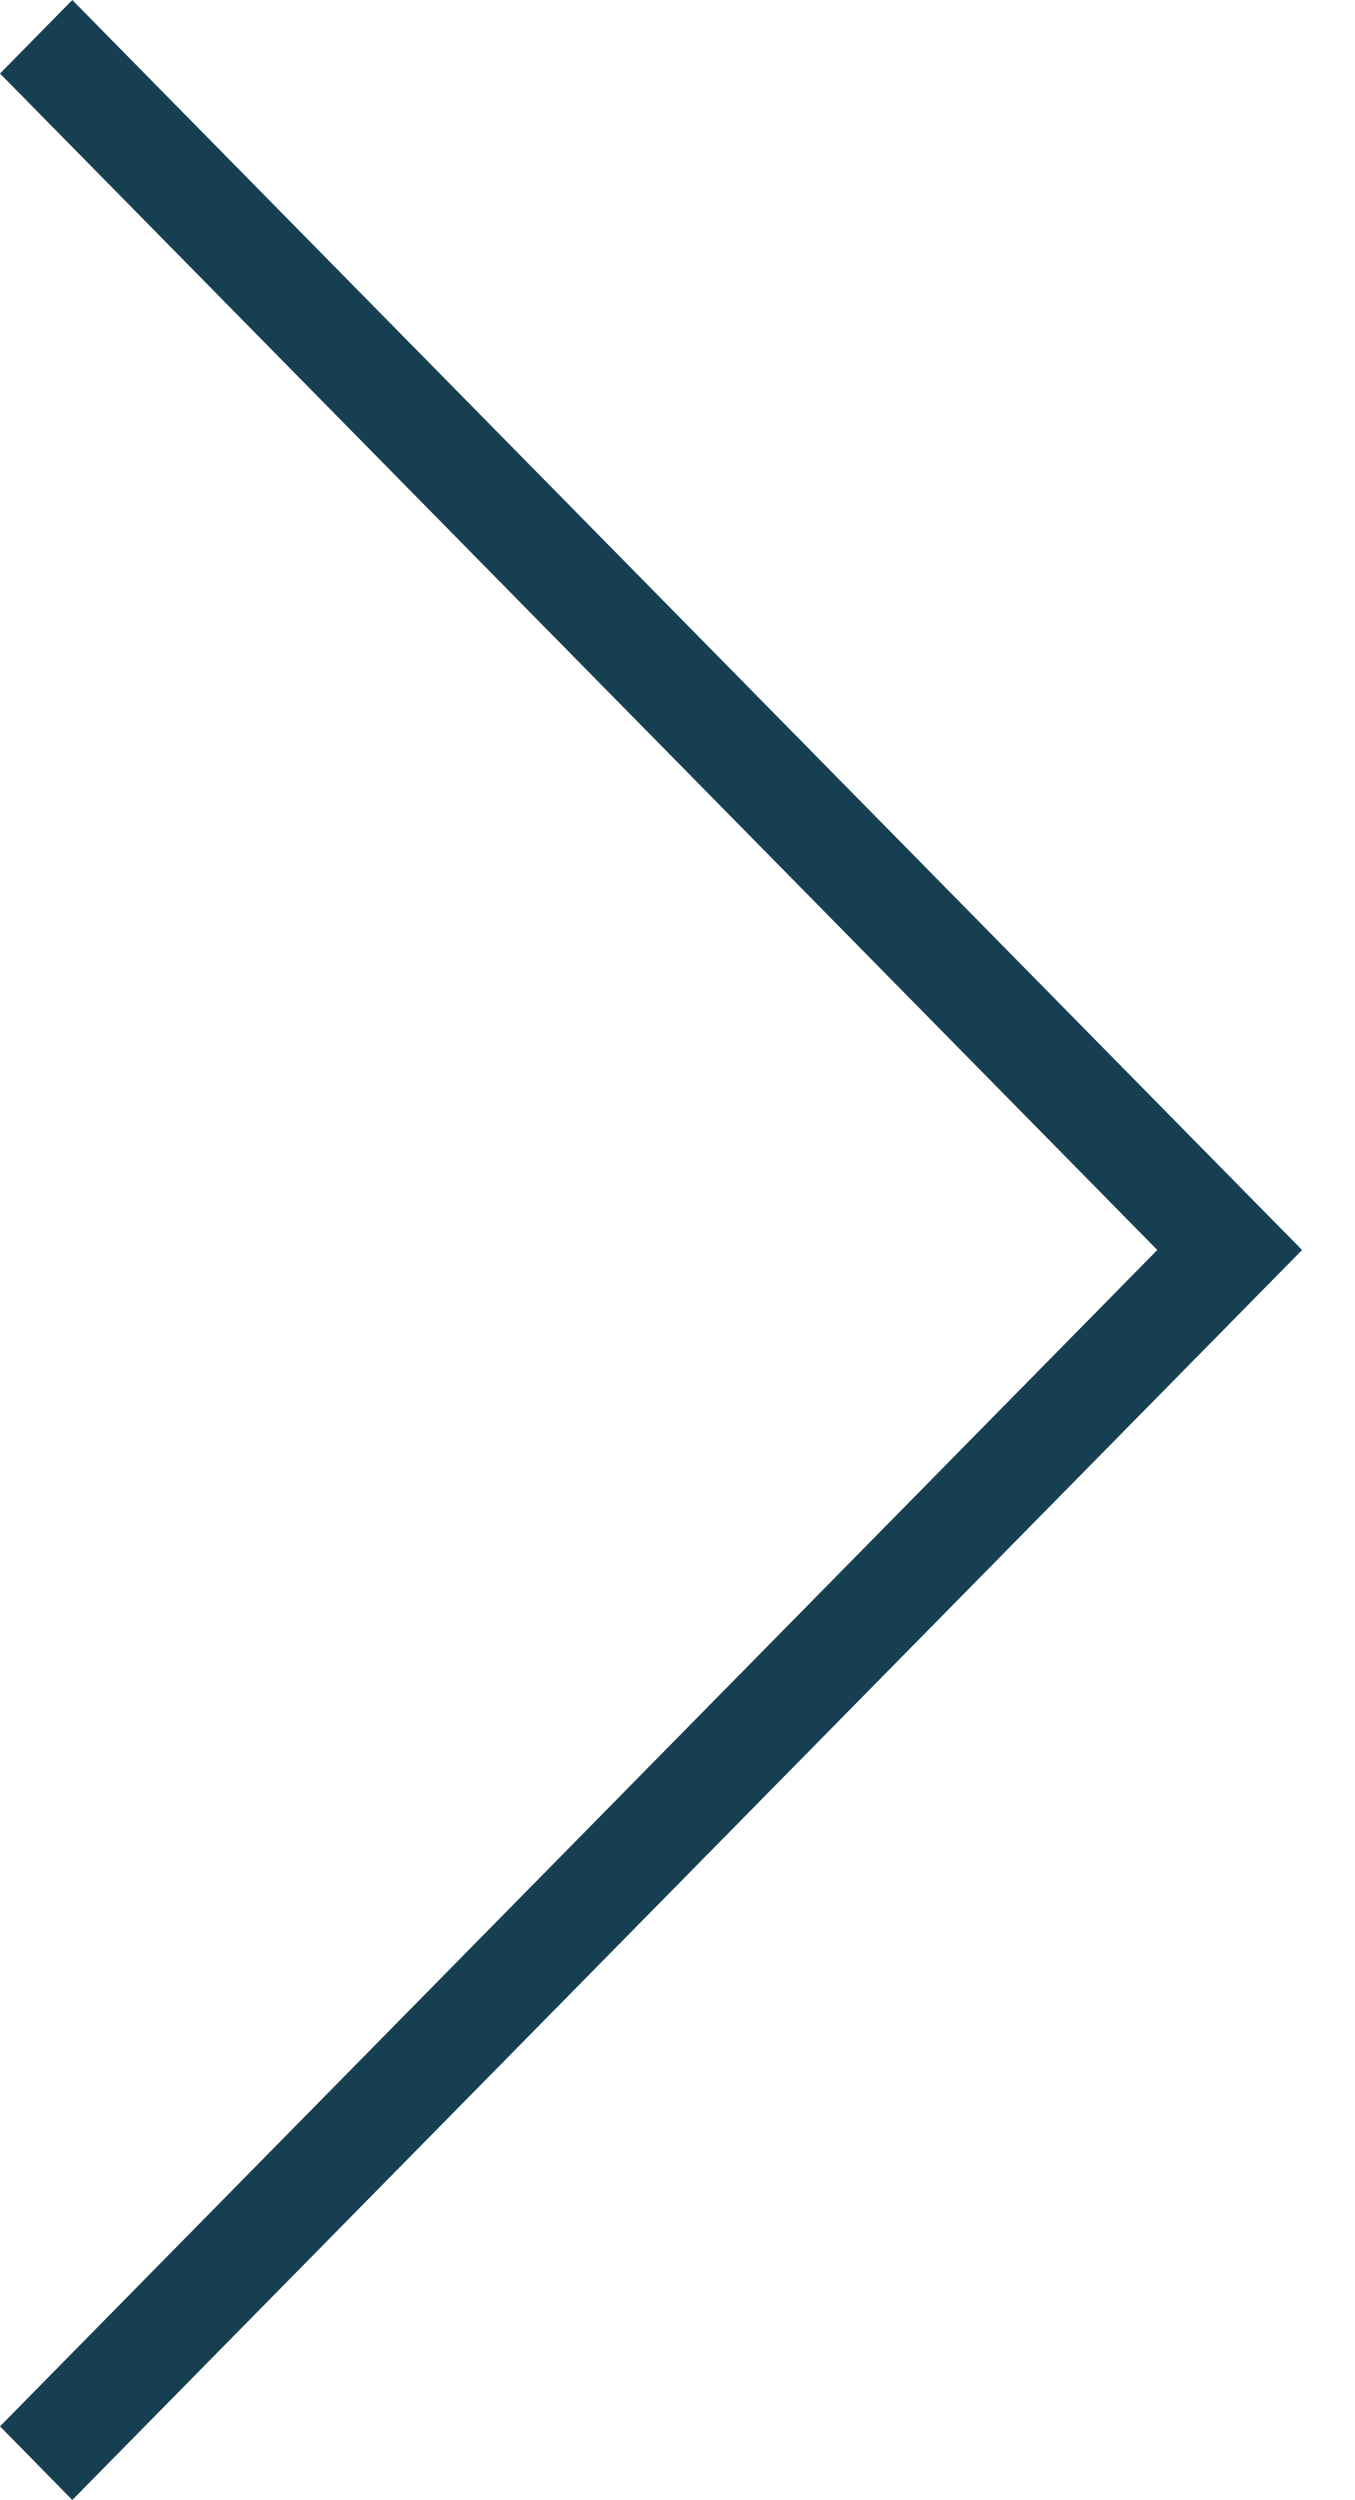
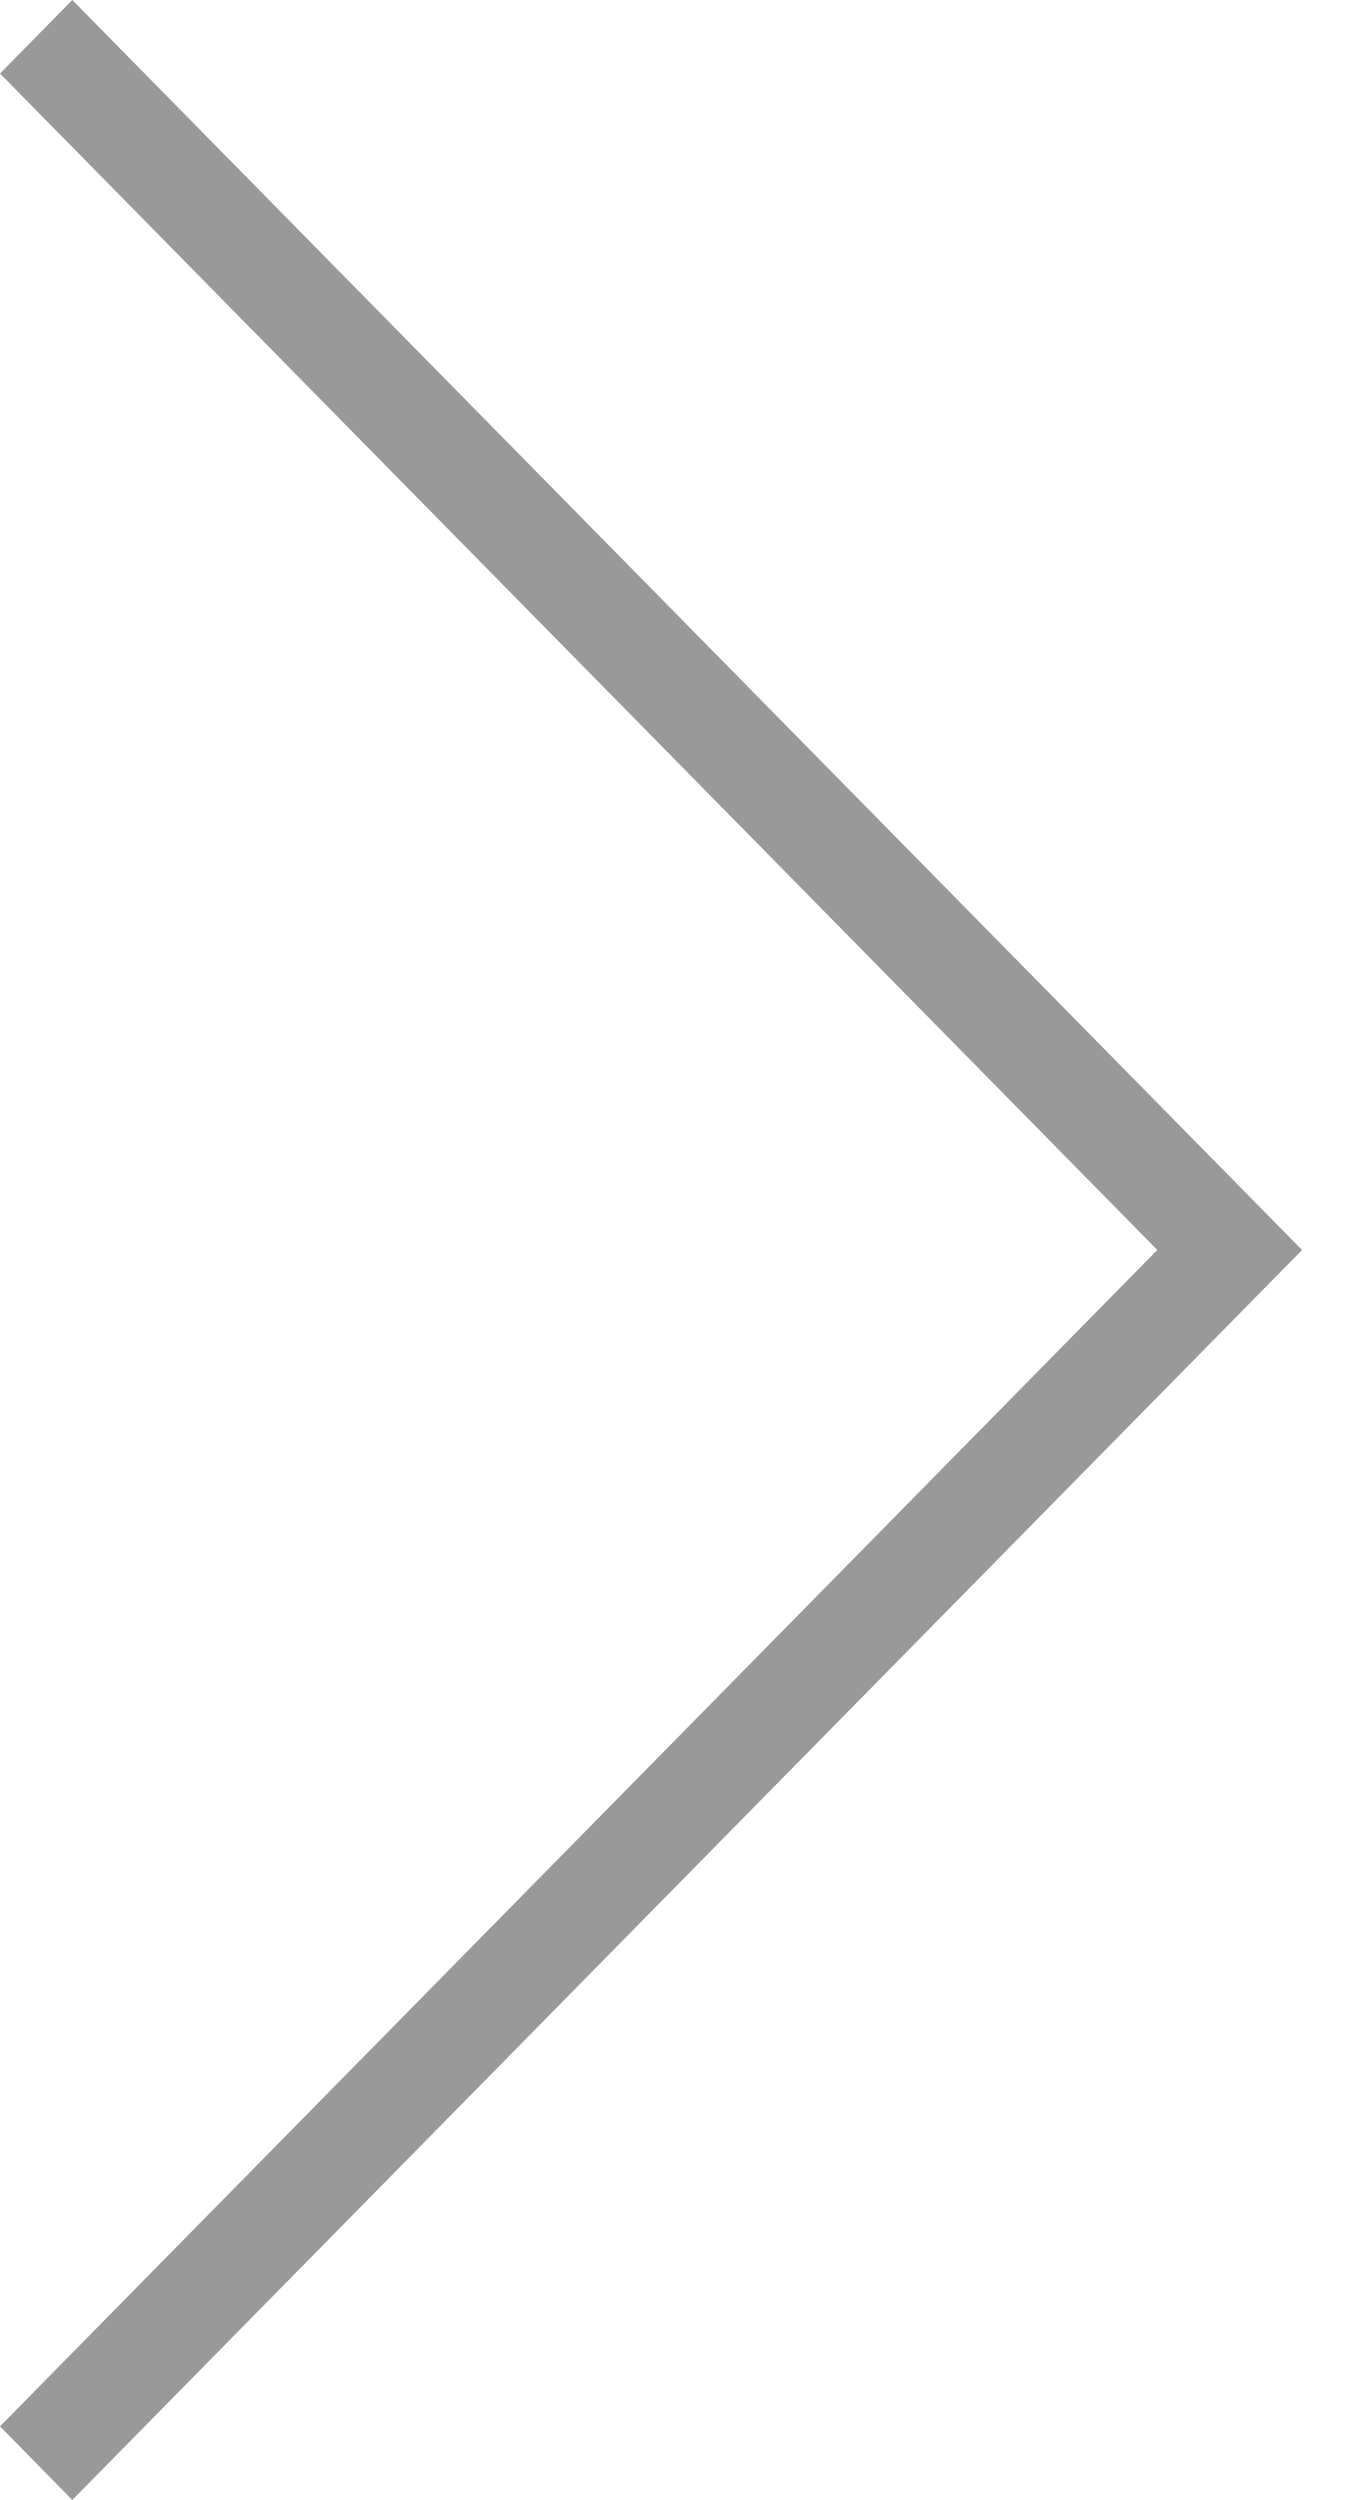
<svg xmlns="http://www.w3.org/2000/svg" width="13px" height="24px" viewBox="0 0 13 24" version="1.1">
  <g id="Styles" stroke="none" stroke-width="1" fill="none" fill-rule="evenodd">
    <g id="Artboard" transform="translate(-224, -205)" fill="#000000">
-       <polygon fill="#163F51" id="Chevron-Thin" points="235.804 216.293 224.694 205 224 205.706 235.11 217 224 228.293 224.694 229 236.5 217" />
+       <polygon fill="#000000" opacity="0.4" id="Chevron-Thin" points="235.804 216.293 224.694 205 224 205.706 235.11 217 224 228.293 224.694 229 236.5 217" />
    </g>
  </g>
</svg>
